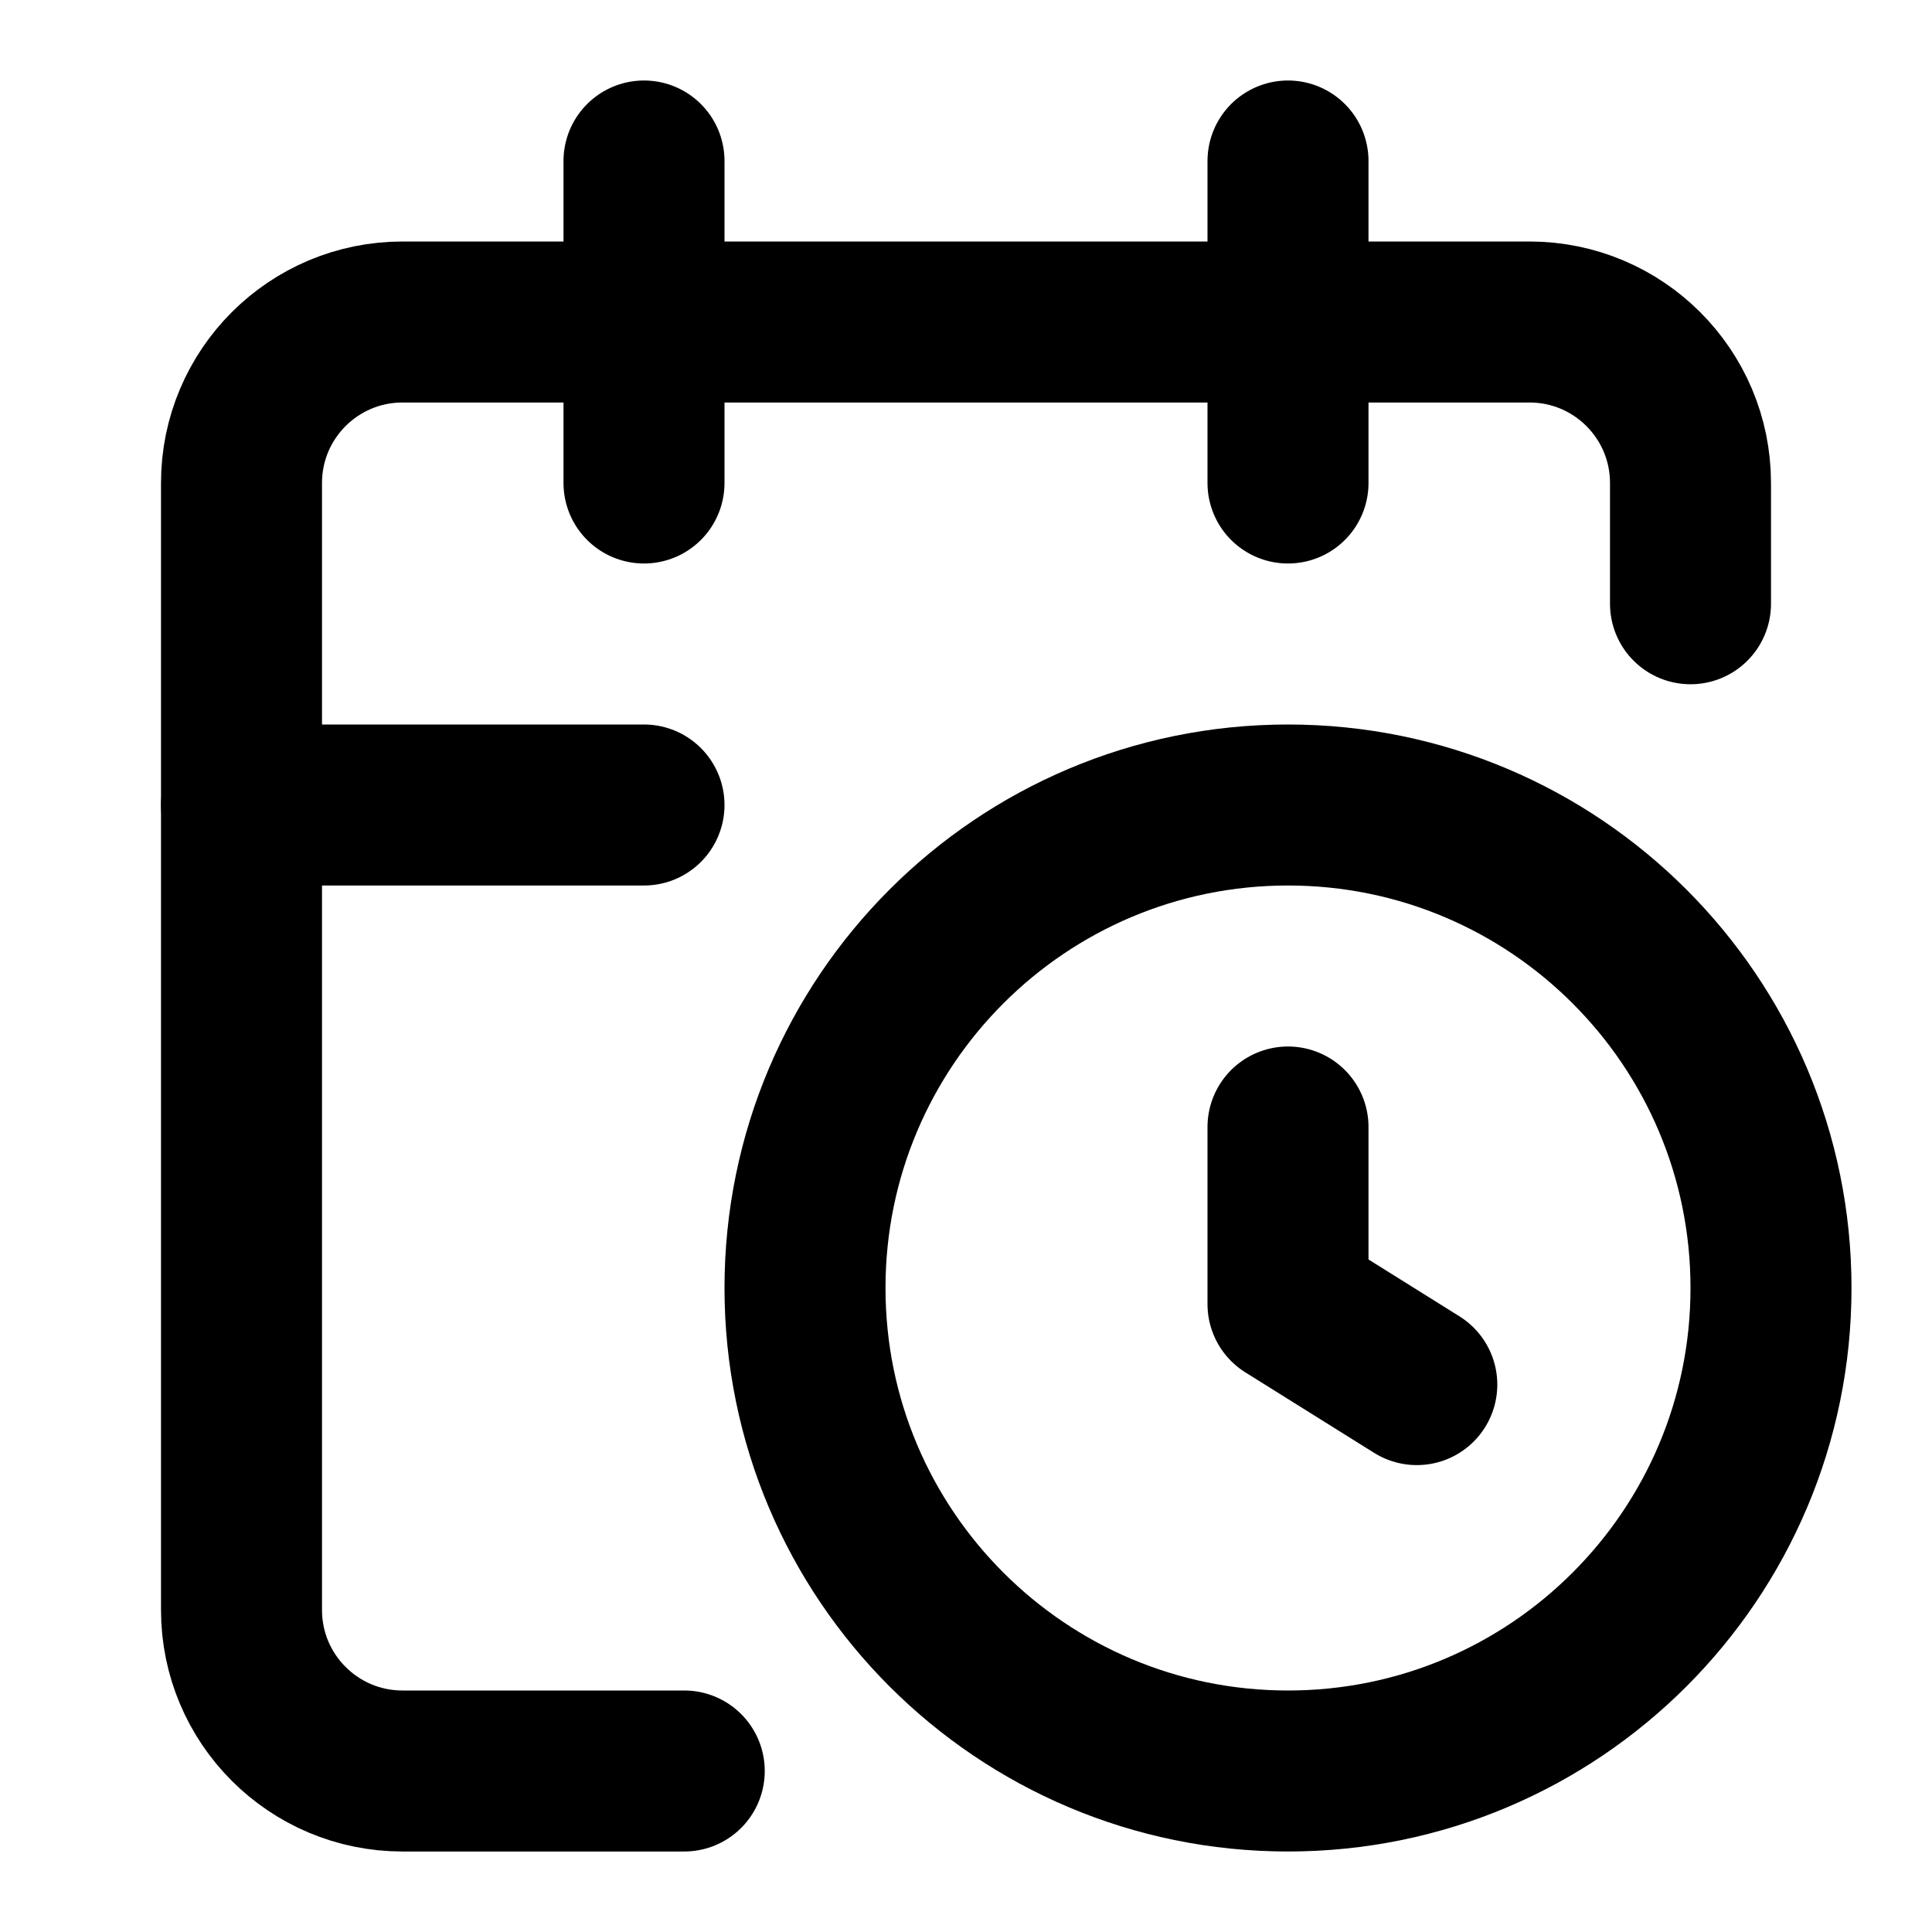
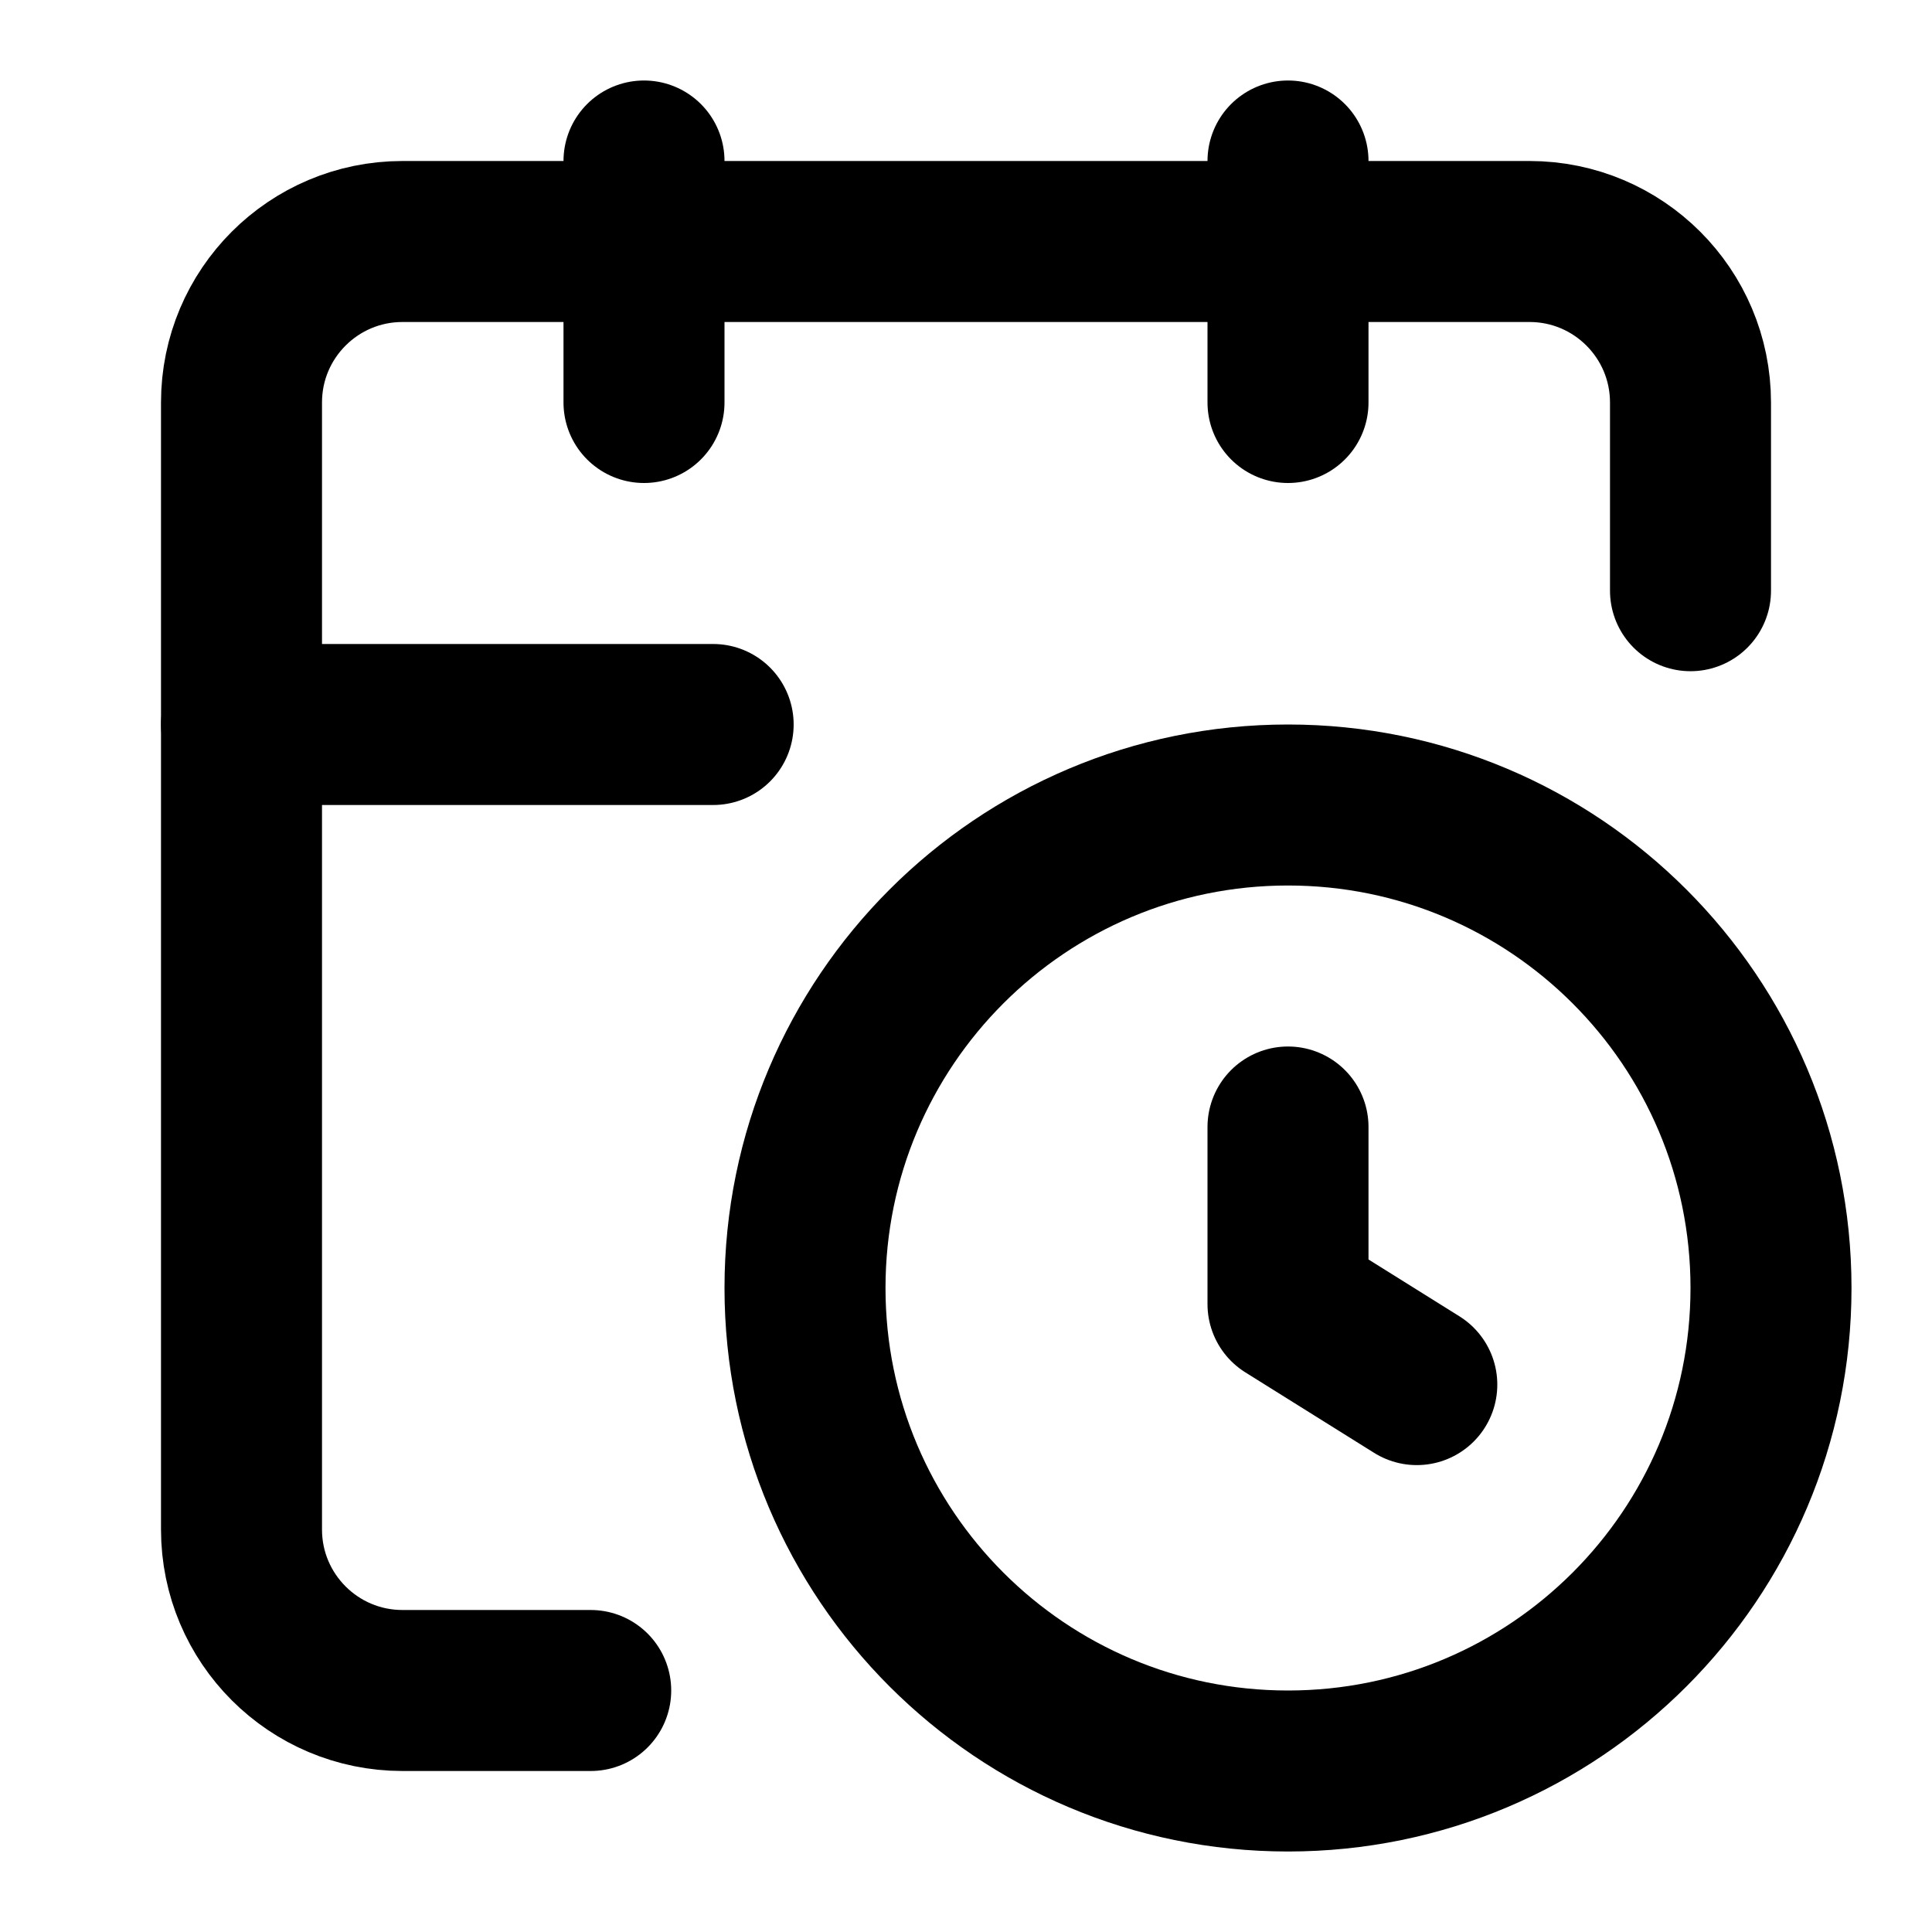
<svg xmlns="http://www.w3.org/2000/svg" viewBox="0 0 24 24" fill="none" stroke="currentColor" stroke-width="2" stroke-linecap="round" stroke-linejoin="round">
  <path d="M16 14v2.2l1.6 1" />
-   <path d="M16 2v4" />
-   <path d="M21 7.5V6a2 2 0 0 0-2-2H5a2 2 0 0 0-2 2v14a2 2 0 0 0 2 2h3.5" />
-   <path d="M3 10h5" />
-   <path d="M8 2v4" />
+   <path d="M16 2v3" />
+   <path d="M21 7.338V5a2 2 0 00-2-2H5a2 2 0 00-2 2v14a2 2 0 002 2h2.338" />
+   <path d="M3 9h5.859" />
+   <path d="M8 2v3" />
  <circle cx="16" cy="16" r="6" />
</svg>
